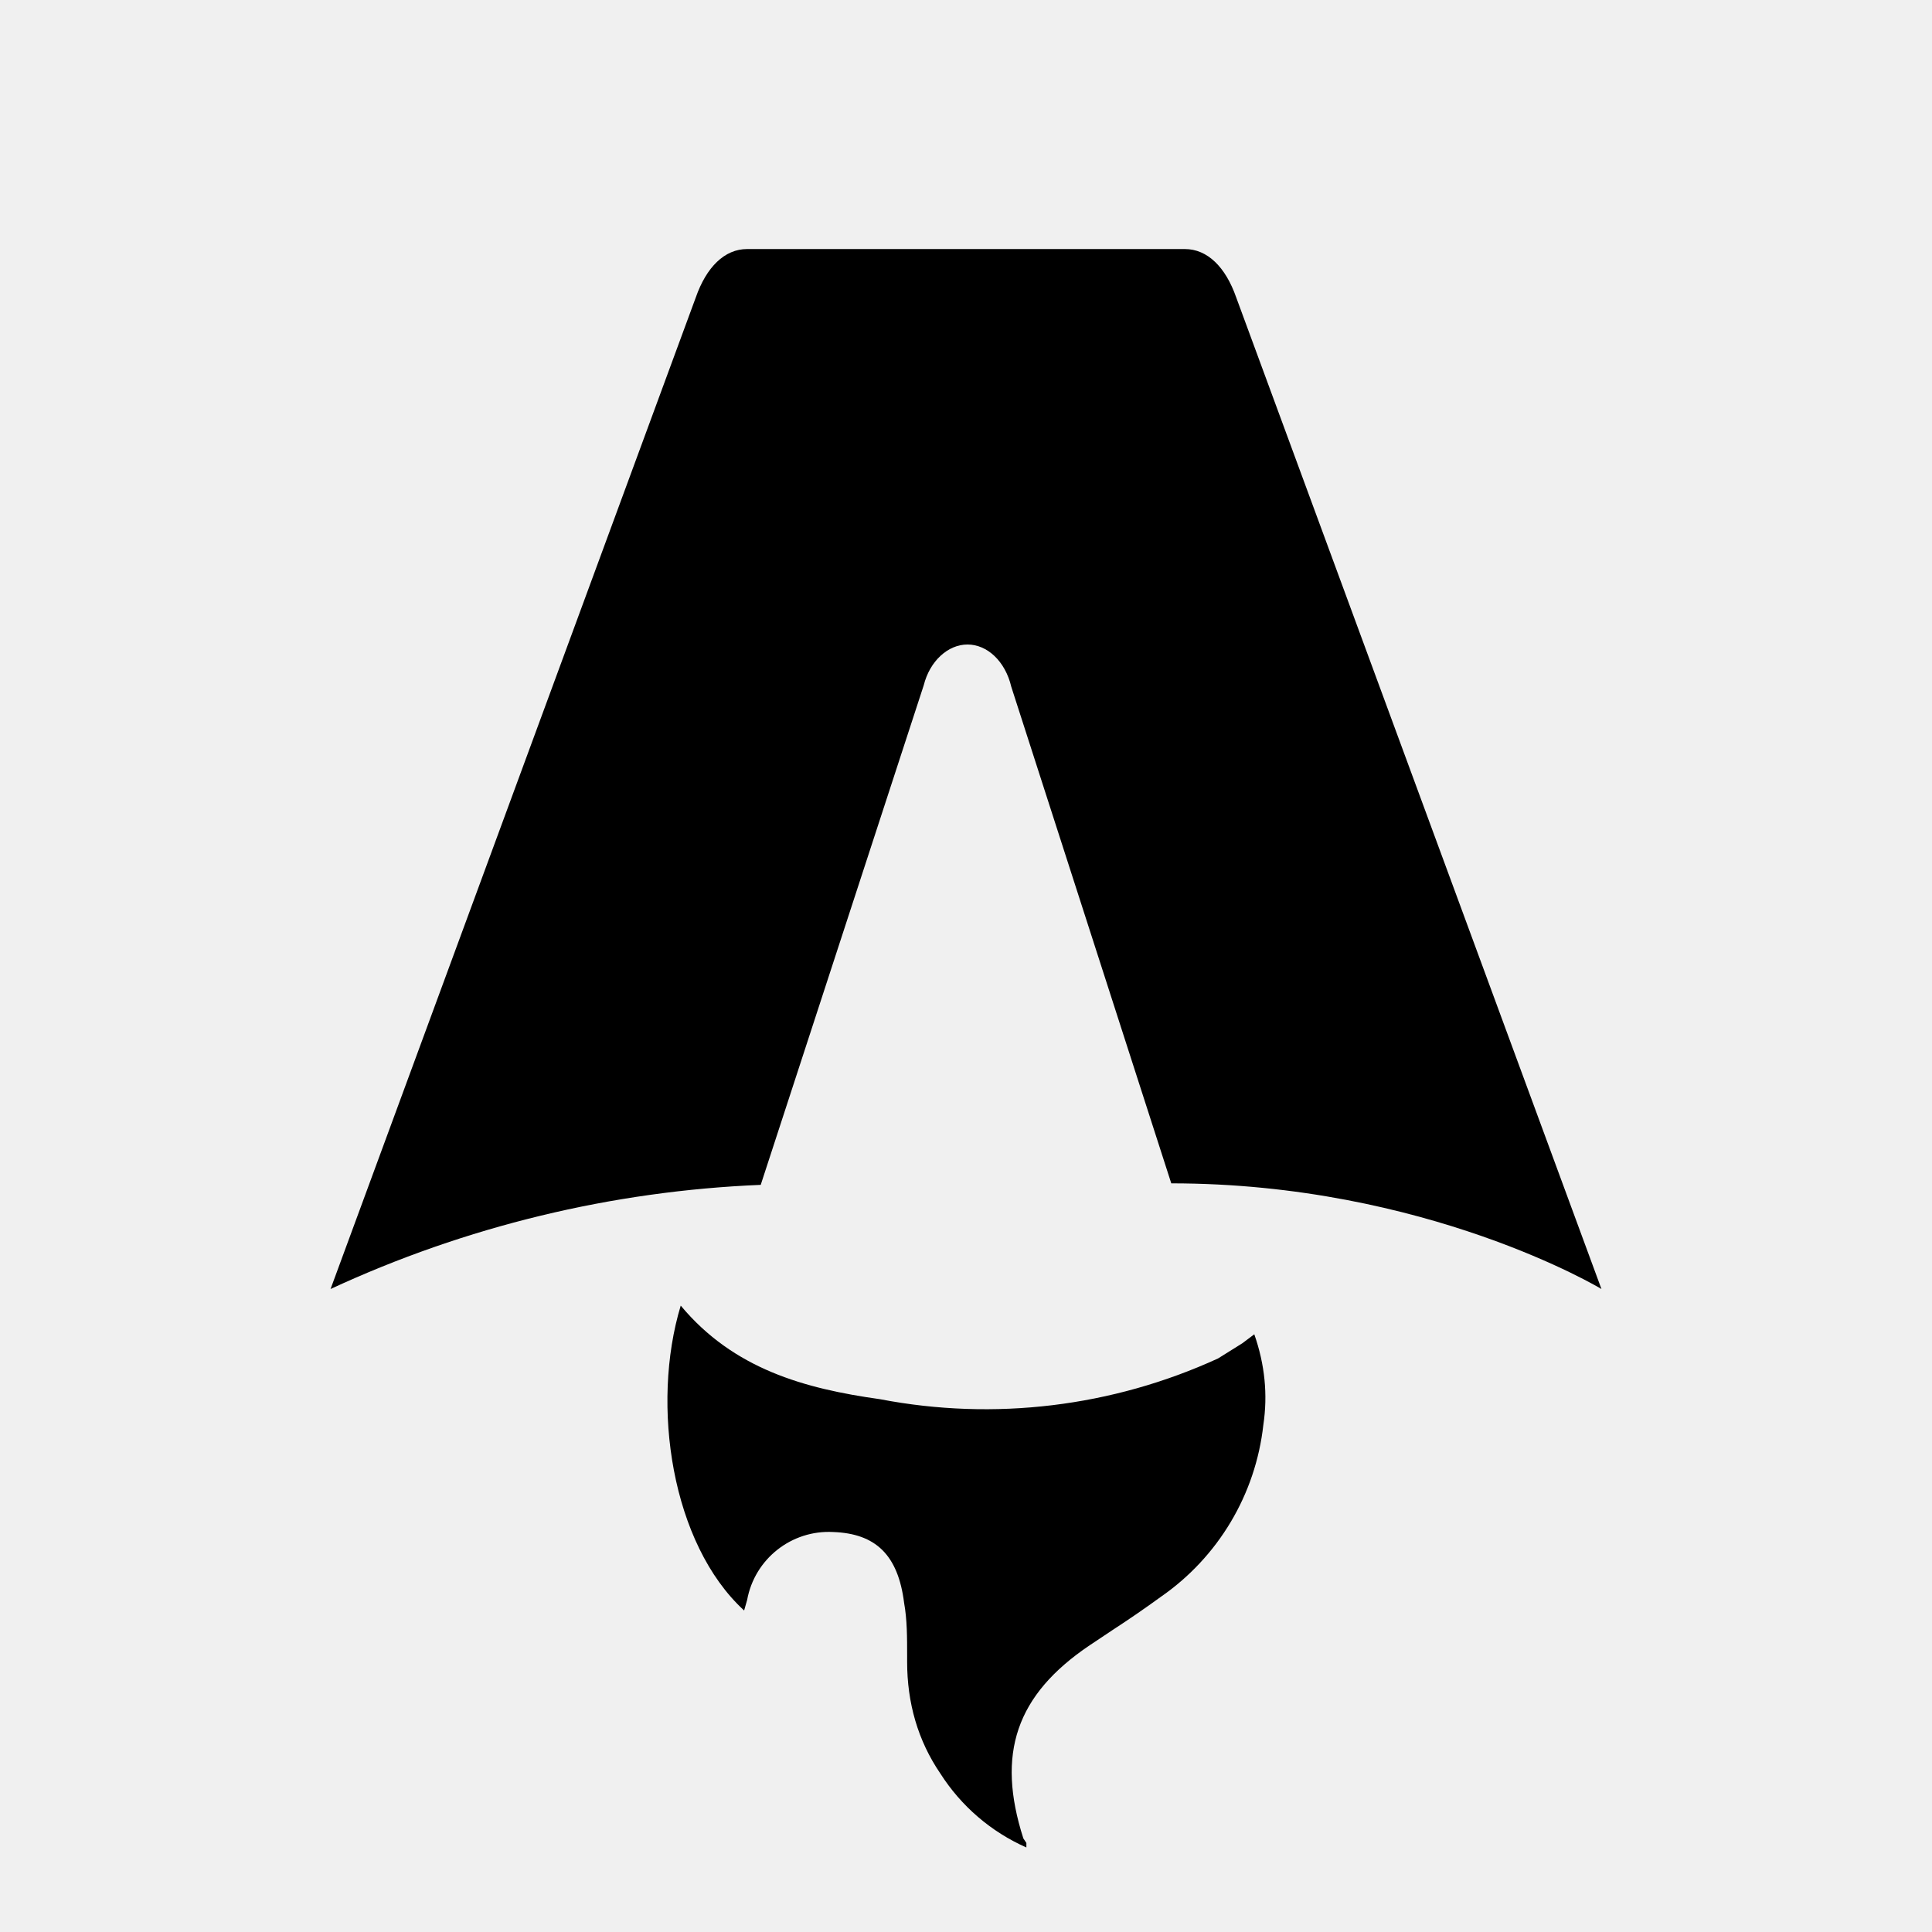
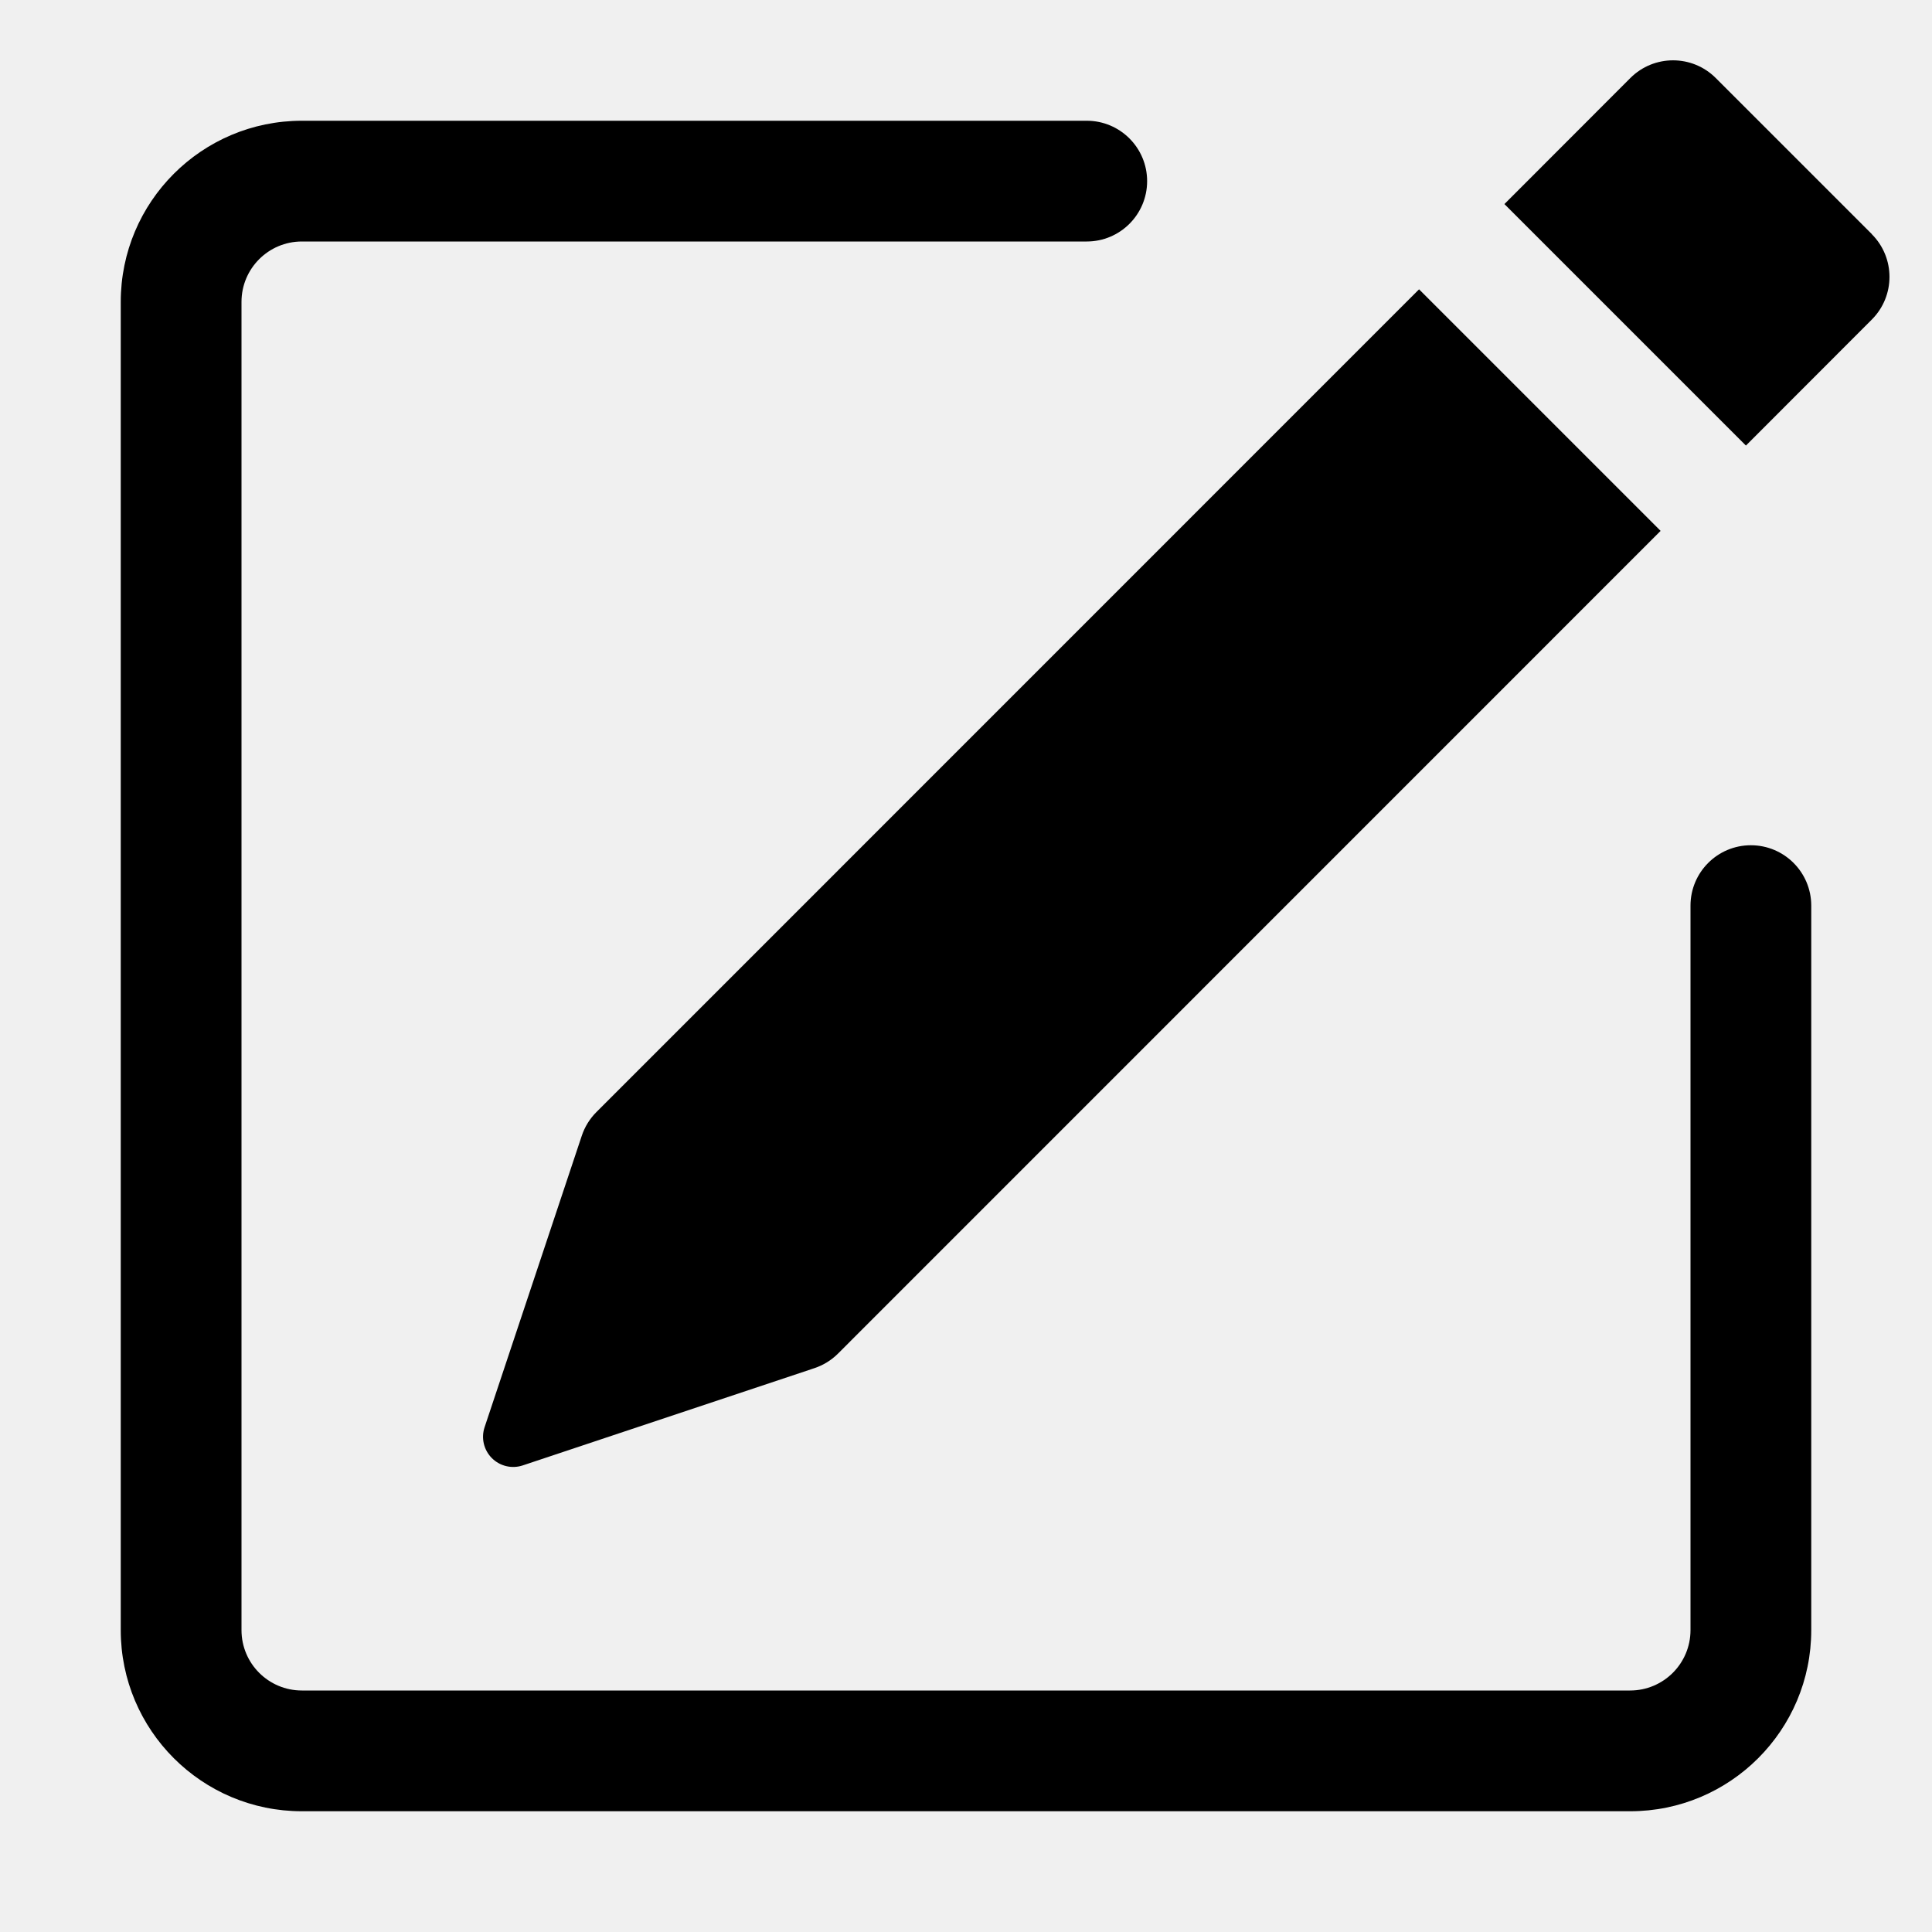
- <svg xmlns="http://www.w3.org/2000/svg" fill="none" viewBox="0 0 128 128">
-   <path d="M50.4 78.5a75.1 75.1 0 0 0-28.5 6.9l24.2-65.7c.7-2 1.9-3.2 3.4-3.2h29c1.5 0 2.7 1.2 3.4 3.2l24.2 65.7s-11.6-7-28.5-7L67 45.5c-.4-1.7-1.6-2.8-2.9-2.8-1.3 0-2.5 1.1-2.9 2.7L50.4 78.5Zm-1.1 28.2Zm-4.2-20.2c-2 6.6-.6 15.8 4.2 20.2a17.5 17.5 0 0 1 .2-.7 5.5 5.5 0 0 1 5.7-4.5c2.8.1 4.3 1.5 4.7 4.7.2 1.1.2 2.3.2 3.5v.4c0 2.7.7 5.2 2.2 7.4a13 13 0 0 0 5.7 4.9v-.3l-.2-.3c-1.8-5.6-.5-9.5 4.4-12.8l1.5-1a73 73 0 0 0 3.2-2.2 16 16 0 0 0 6.8-11.4c.3-2 .1-4-.6-6l-.8.6-1.6 1a37 37 0 0 1-22.4 2.7c-5-.7-9.7-2-13.2-6.2Z" />
-   <style>
-         path { fill: #000; }
-         @media (prefers-color-scheme: dark) {
-             path { fill: #FFF; }
-         }
-     </style>
+ <svg xmlns="http://www.w3.org/2000/svg" width="16" height="16" fill="currentColor" class="bi bi-pencil-square" viewBox="0 0 16 16">
+   <path d="M15.502 1.94a.5.5 0 0 1 0 .706L14.459 3.69l-2-2L13.502.646a.5.5 0 0 1 .707 0l1.293 1.293zm-1.75 2.456-2-2L4.939 9.21a.5.5 0 0 0-.121.196l-.805 2.414a.25.25 0 0 0 .316.316l2.414-.805a.5.5 0 0 0 .196-.12l6.813-6.814z" />
+   <path fill-rule="evenodd" d="M1 13.5A1.5 1.5 0 0 0 2.5 15h11a1.5 1.5 0 0 0 1.5-1.5v-6a.5.5 0 0 0-1 0v6a.5.5 0 0 1-.5.5h-11a.5.5 0 0 1-.5-.5v-11a.5.5 0 0 1 .5-.5H9a.5.5 0 0 0 0-1H2.5A1.5 1.5 0 0 0 1 2.5z" />
</svg>
